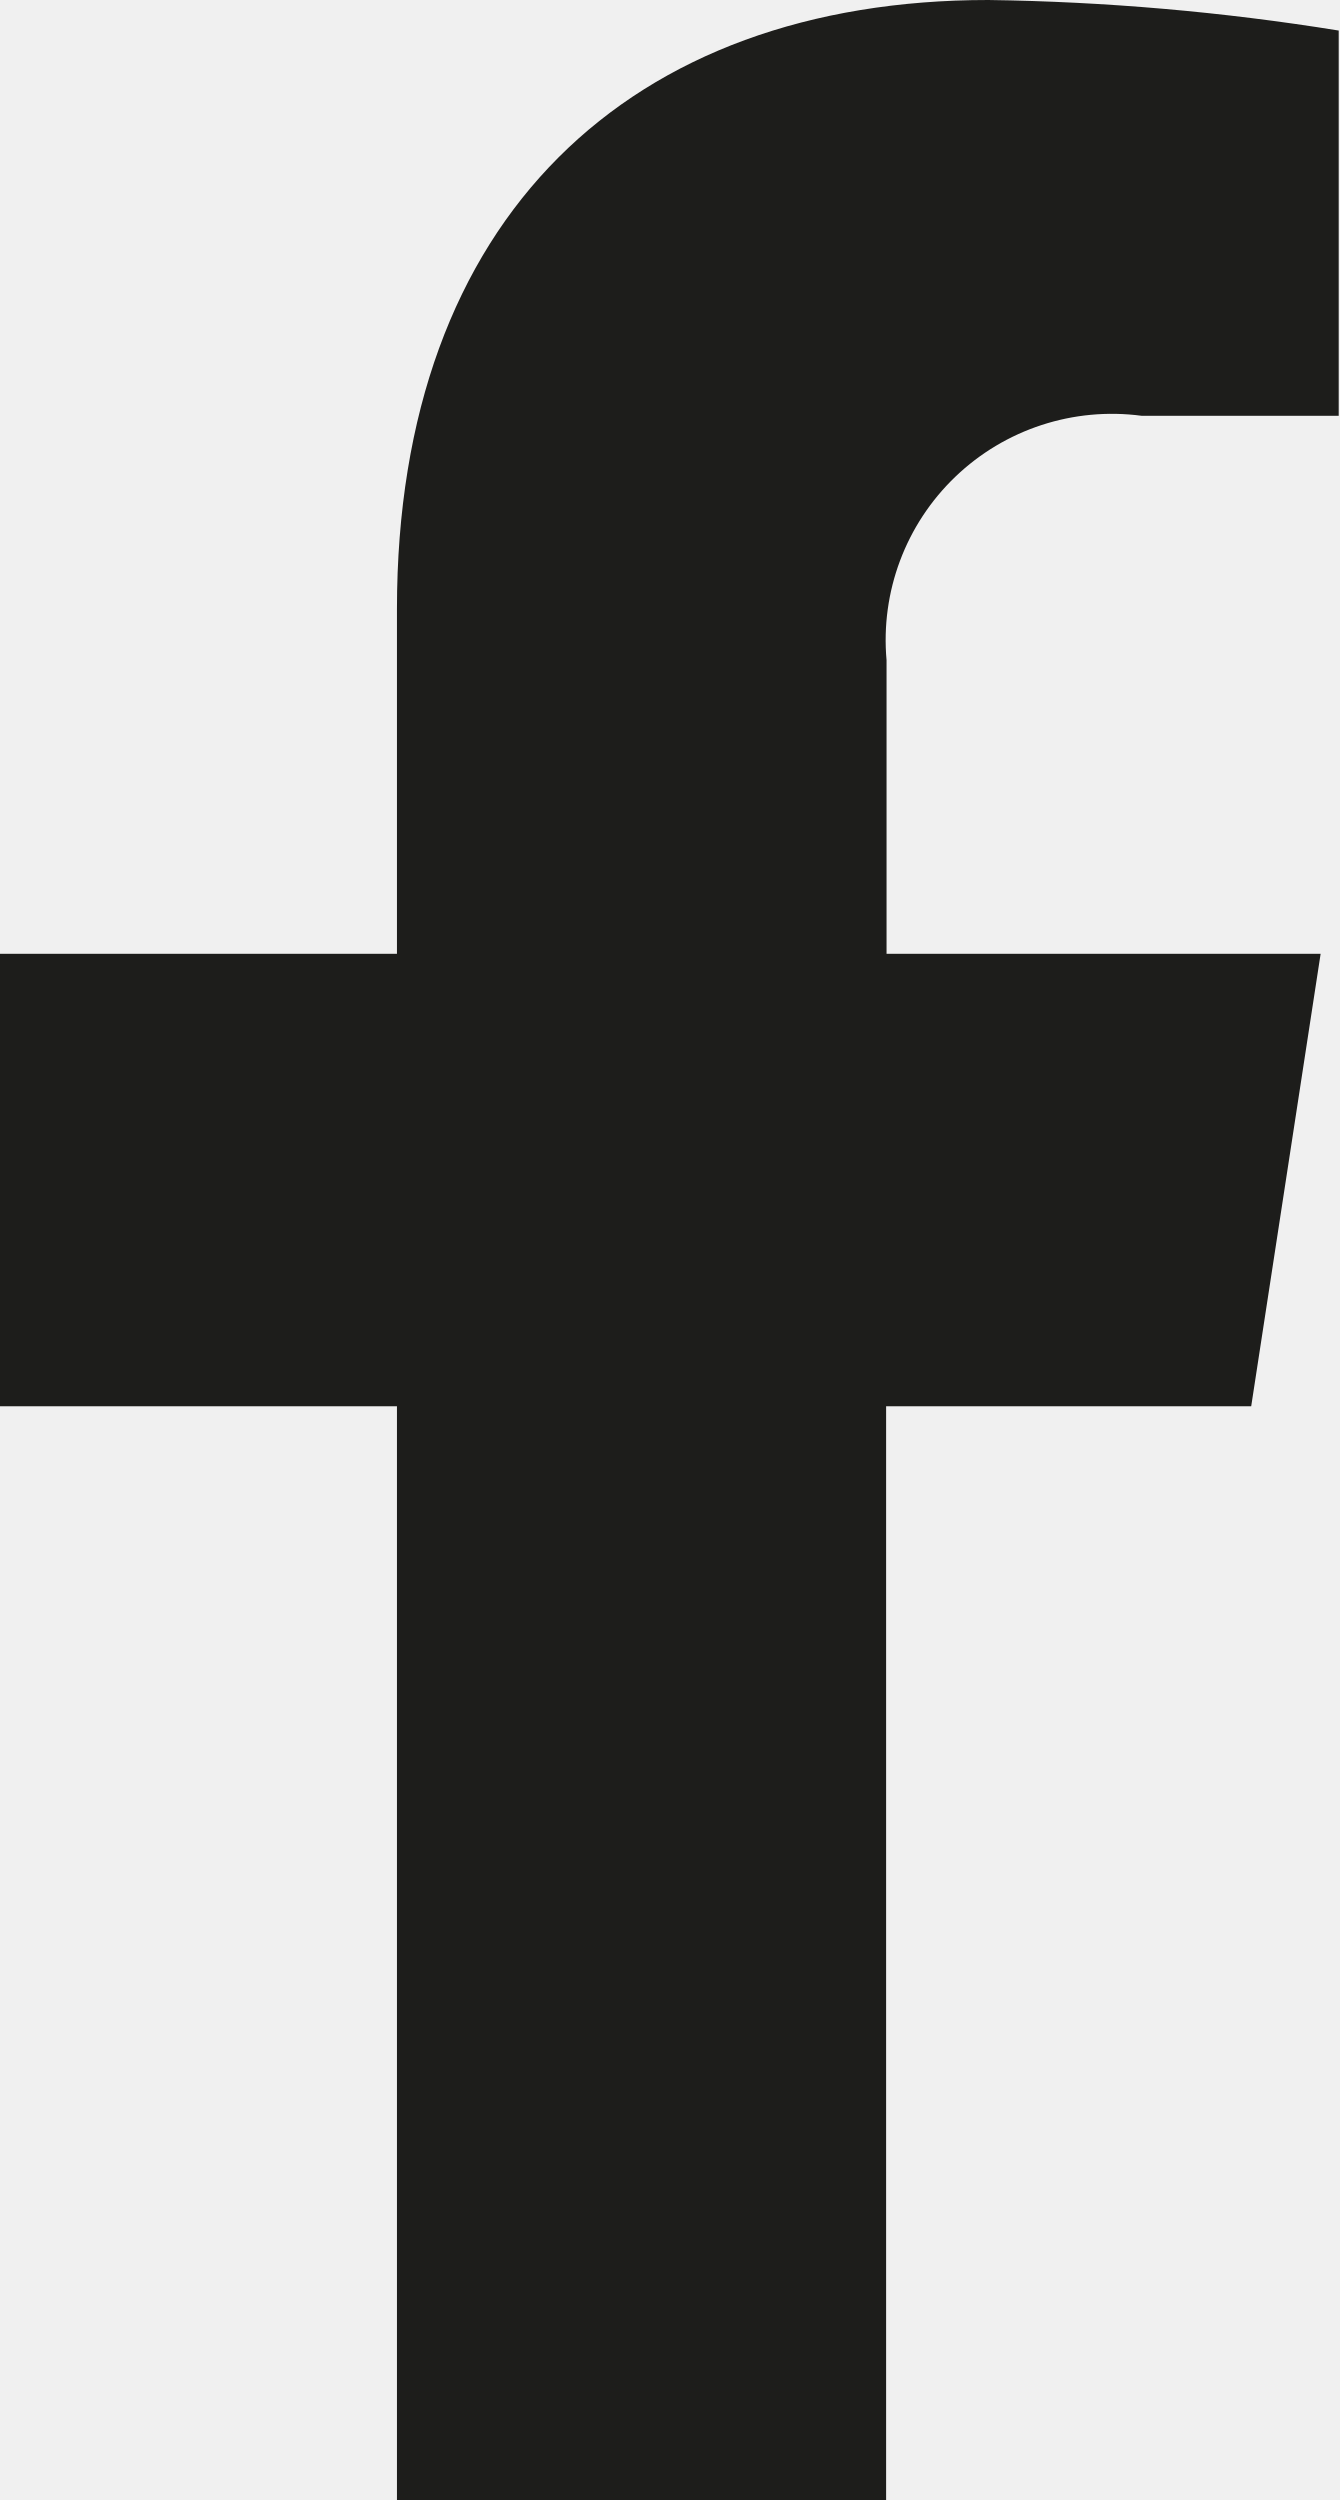
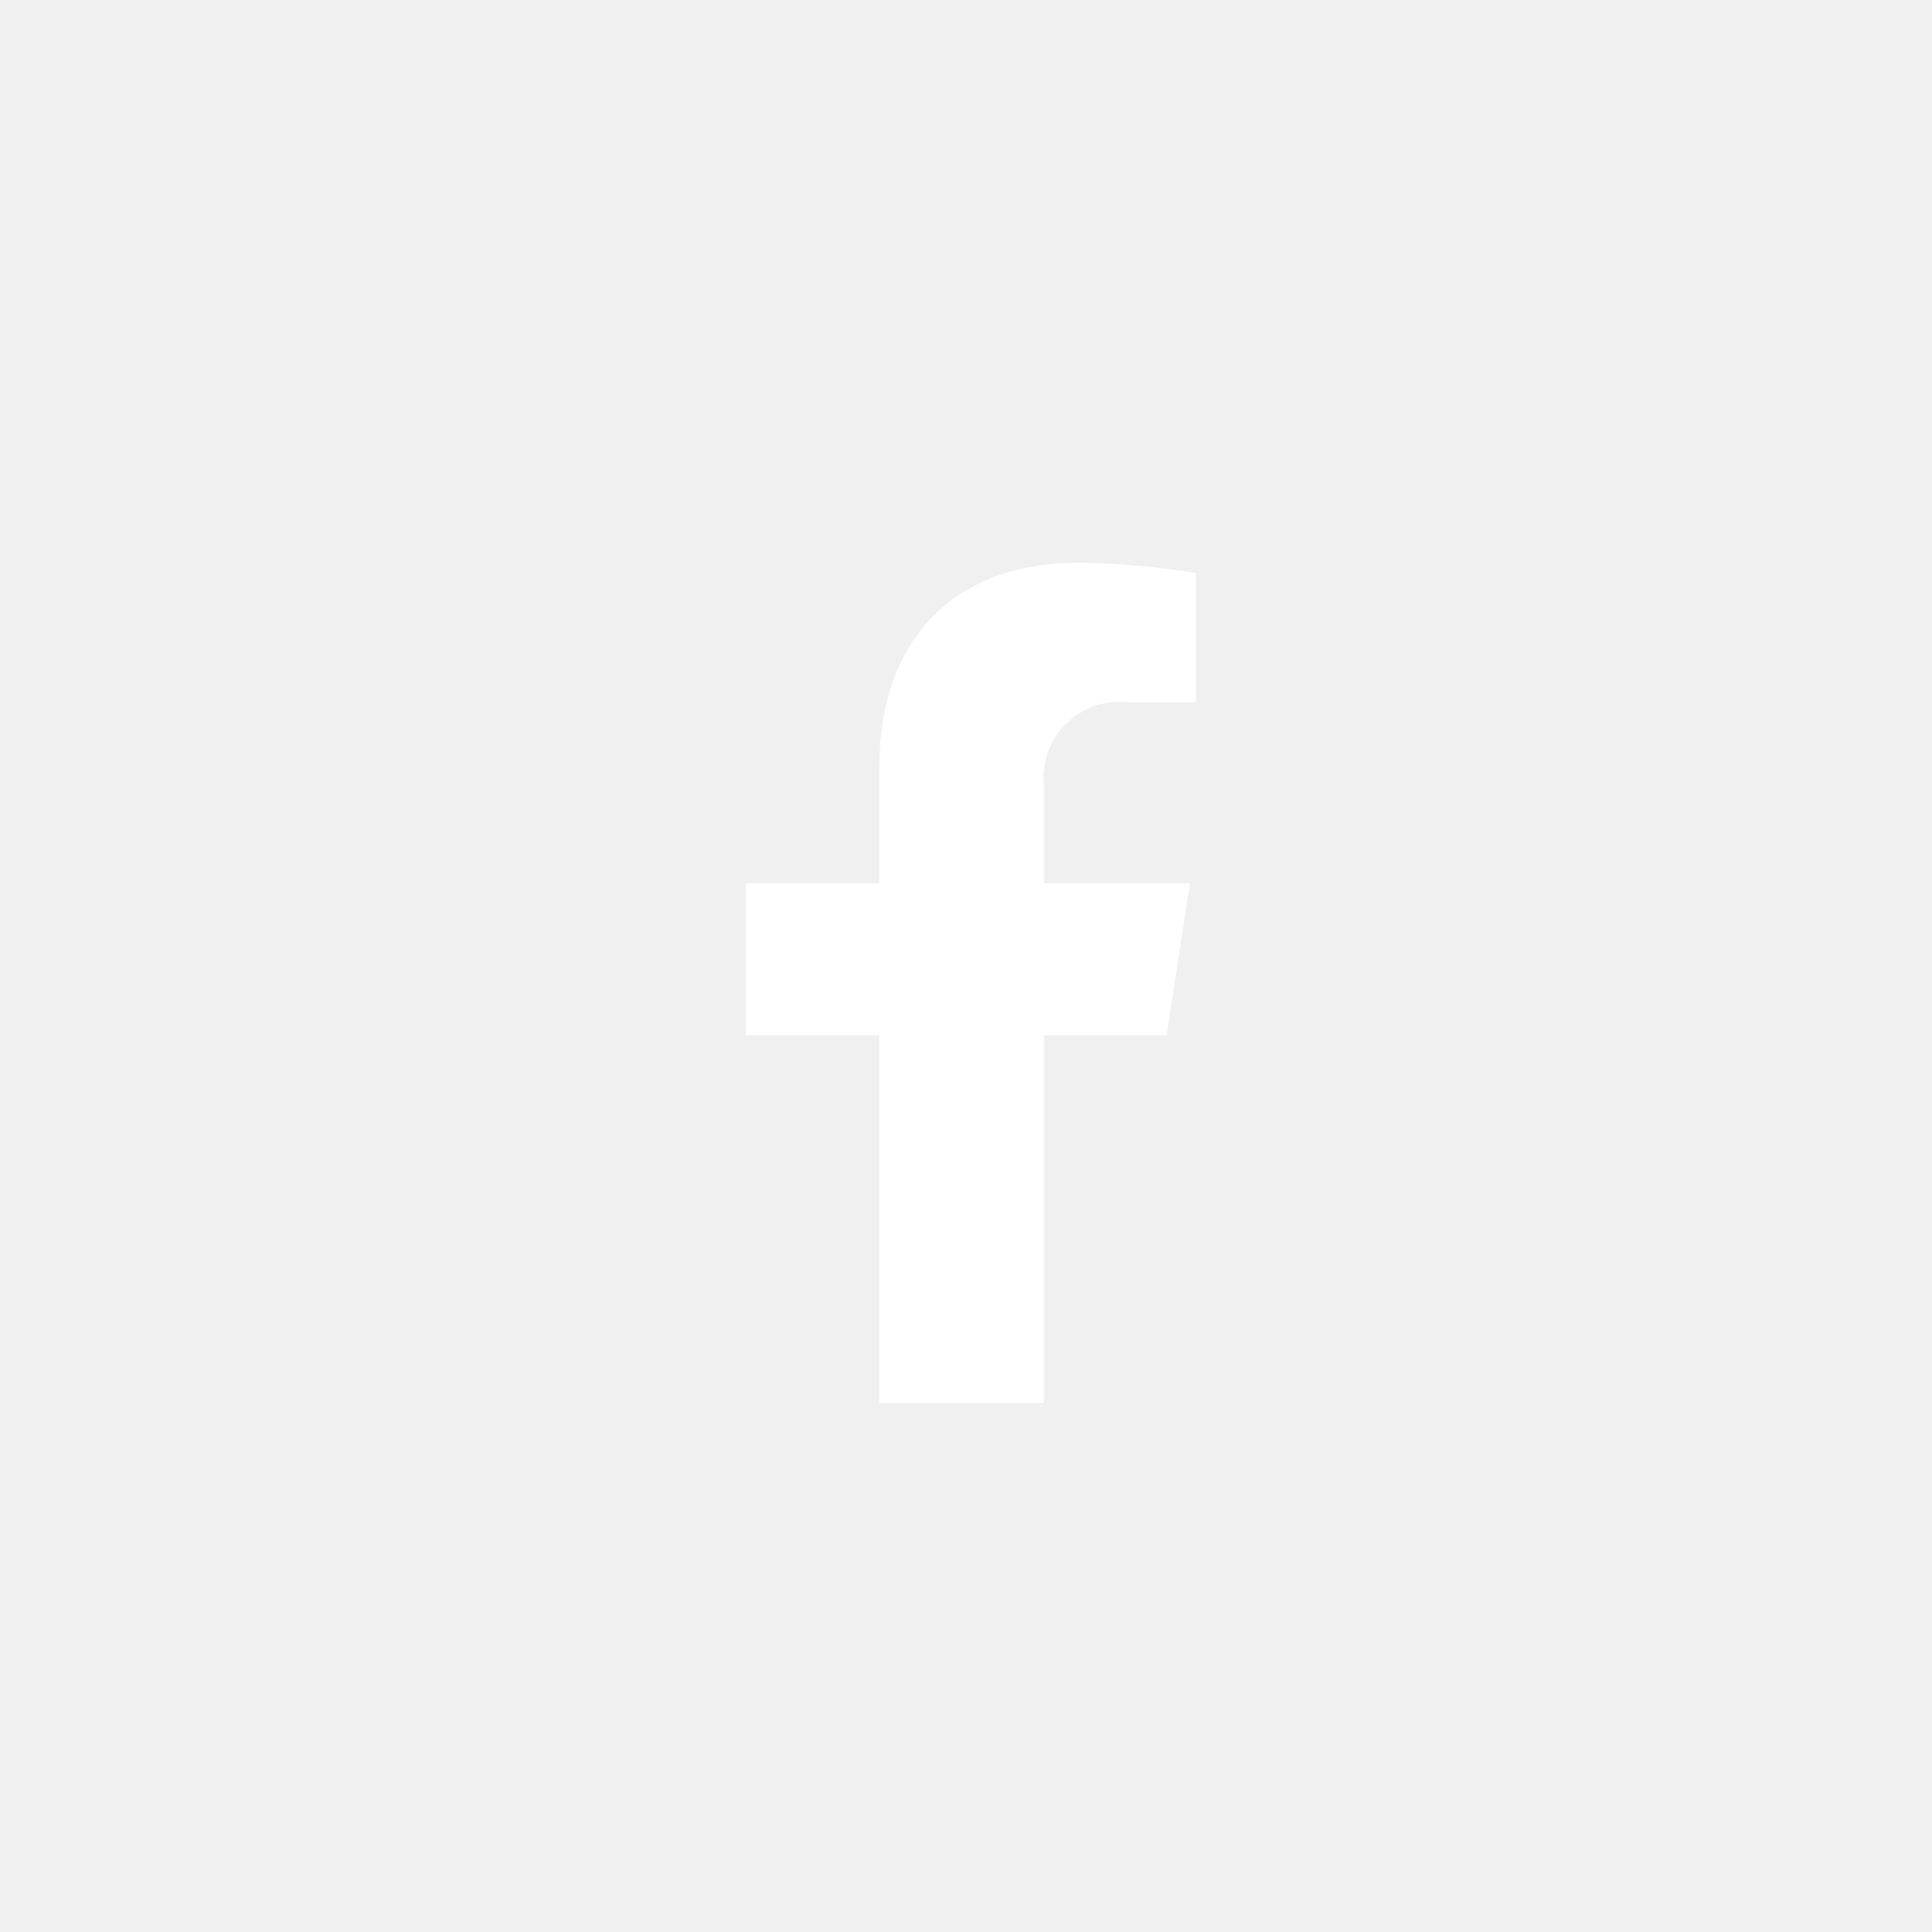
- <svg xmlns="http://www.w3.org/2000/svg" width="12.228" height="22.83" viewBox="0 0 12.228 22.83">
-   <defs>
-     <style>.a{fill:#1d1d1b;}</style>
-   </defs>
-   <path class="a" d="M765.574,108.941l.634-4.132h-3.964v-2.681a2.066,2.066,0,0,1,2.329-2.232h1.8V96.378a21.965,21.965,0,0,0-3.2-.279c-3.265,0-5.4,1.979-5.4,5.561v3.149h-3.629v4.132h3.629v9.988h4.467v-9.988Z" transform="translate(-754.148 -96.099)" />
+ <svg xmlns="http://www.w3.org/2000/svg" width="48" height="48" viewBox="0 0 48 48">
+   <path fill="#fff" d="m28.984 25.721.579-3.778h-3.629v-2.451a1.889 1.889 0 0 1 2.13-2.041h1.648v-3.217a20.084 20.084 0 0 0-2.928-.254c-2.985 0-4.936 1.809-4.936 5.085v2.879H18.53v3.778h3.318v9.132h4.084v-9.132Z" />
+   <path fill="none" d="M0 0h48v48H0z" />
</svg>
